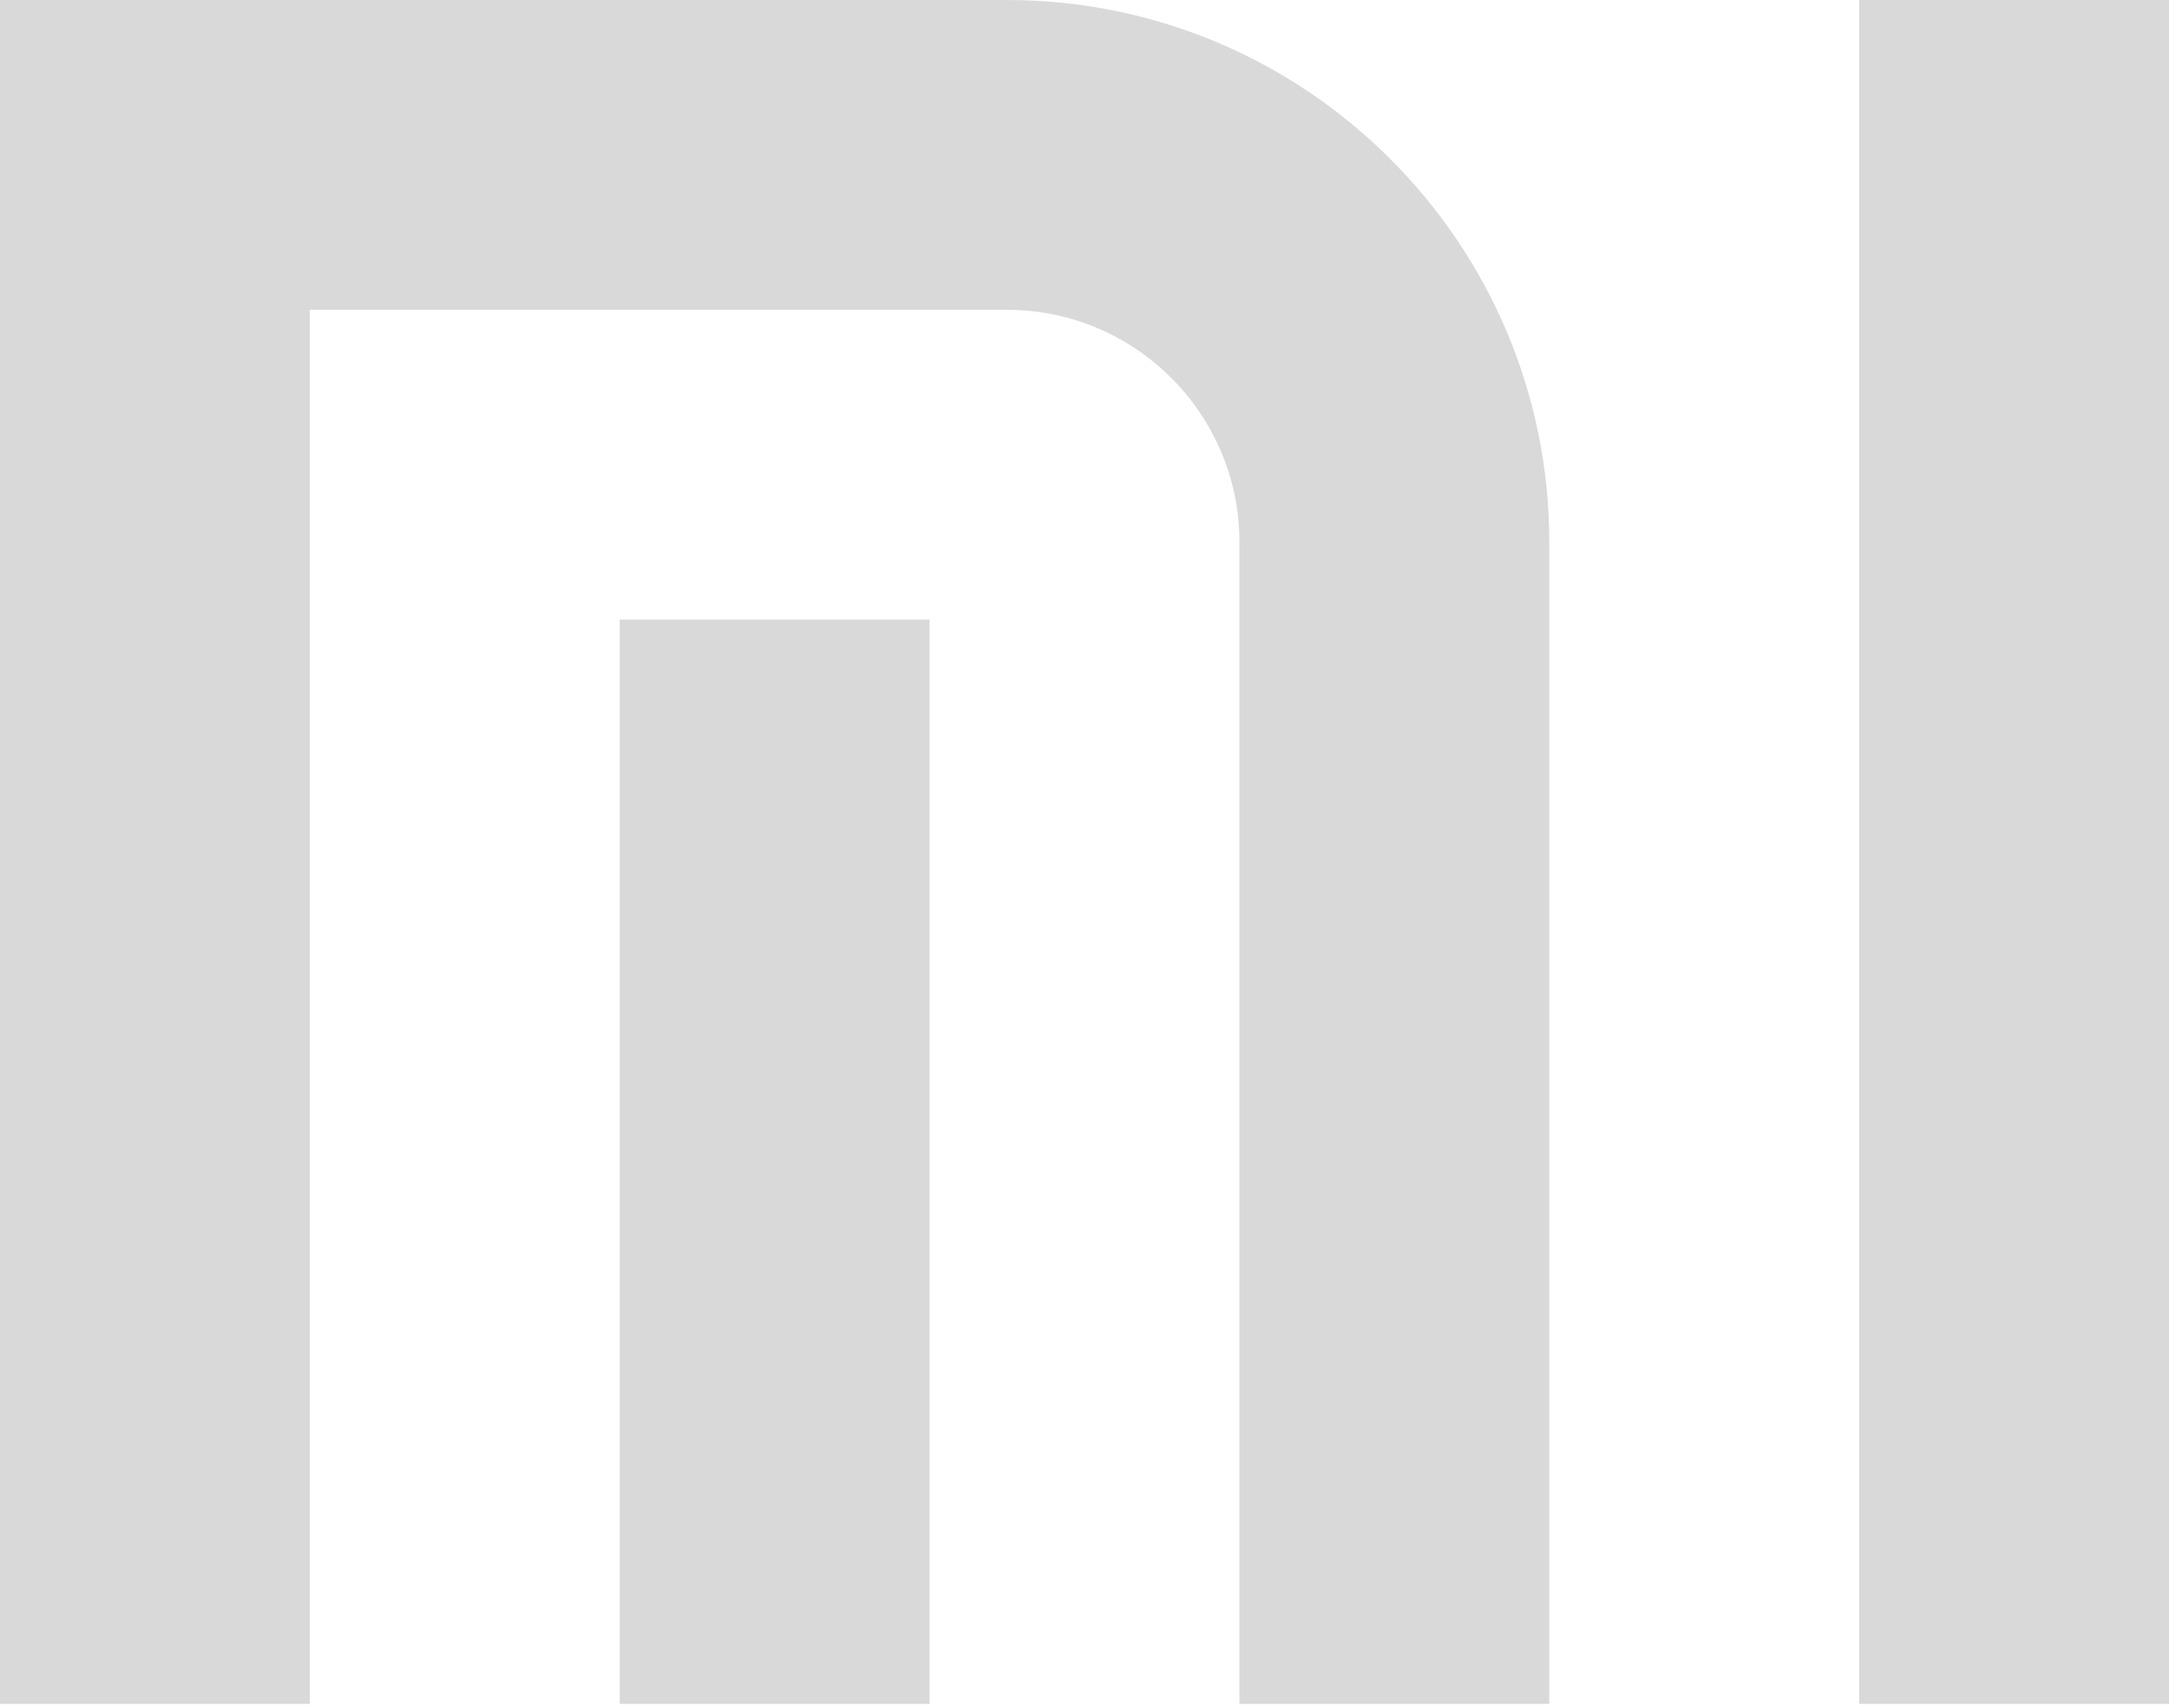
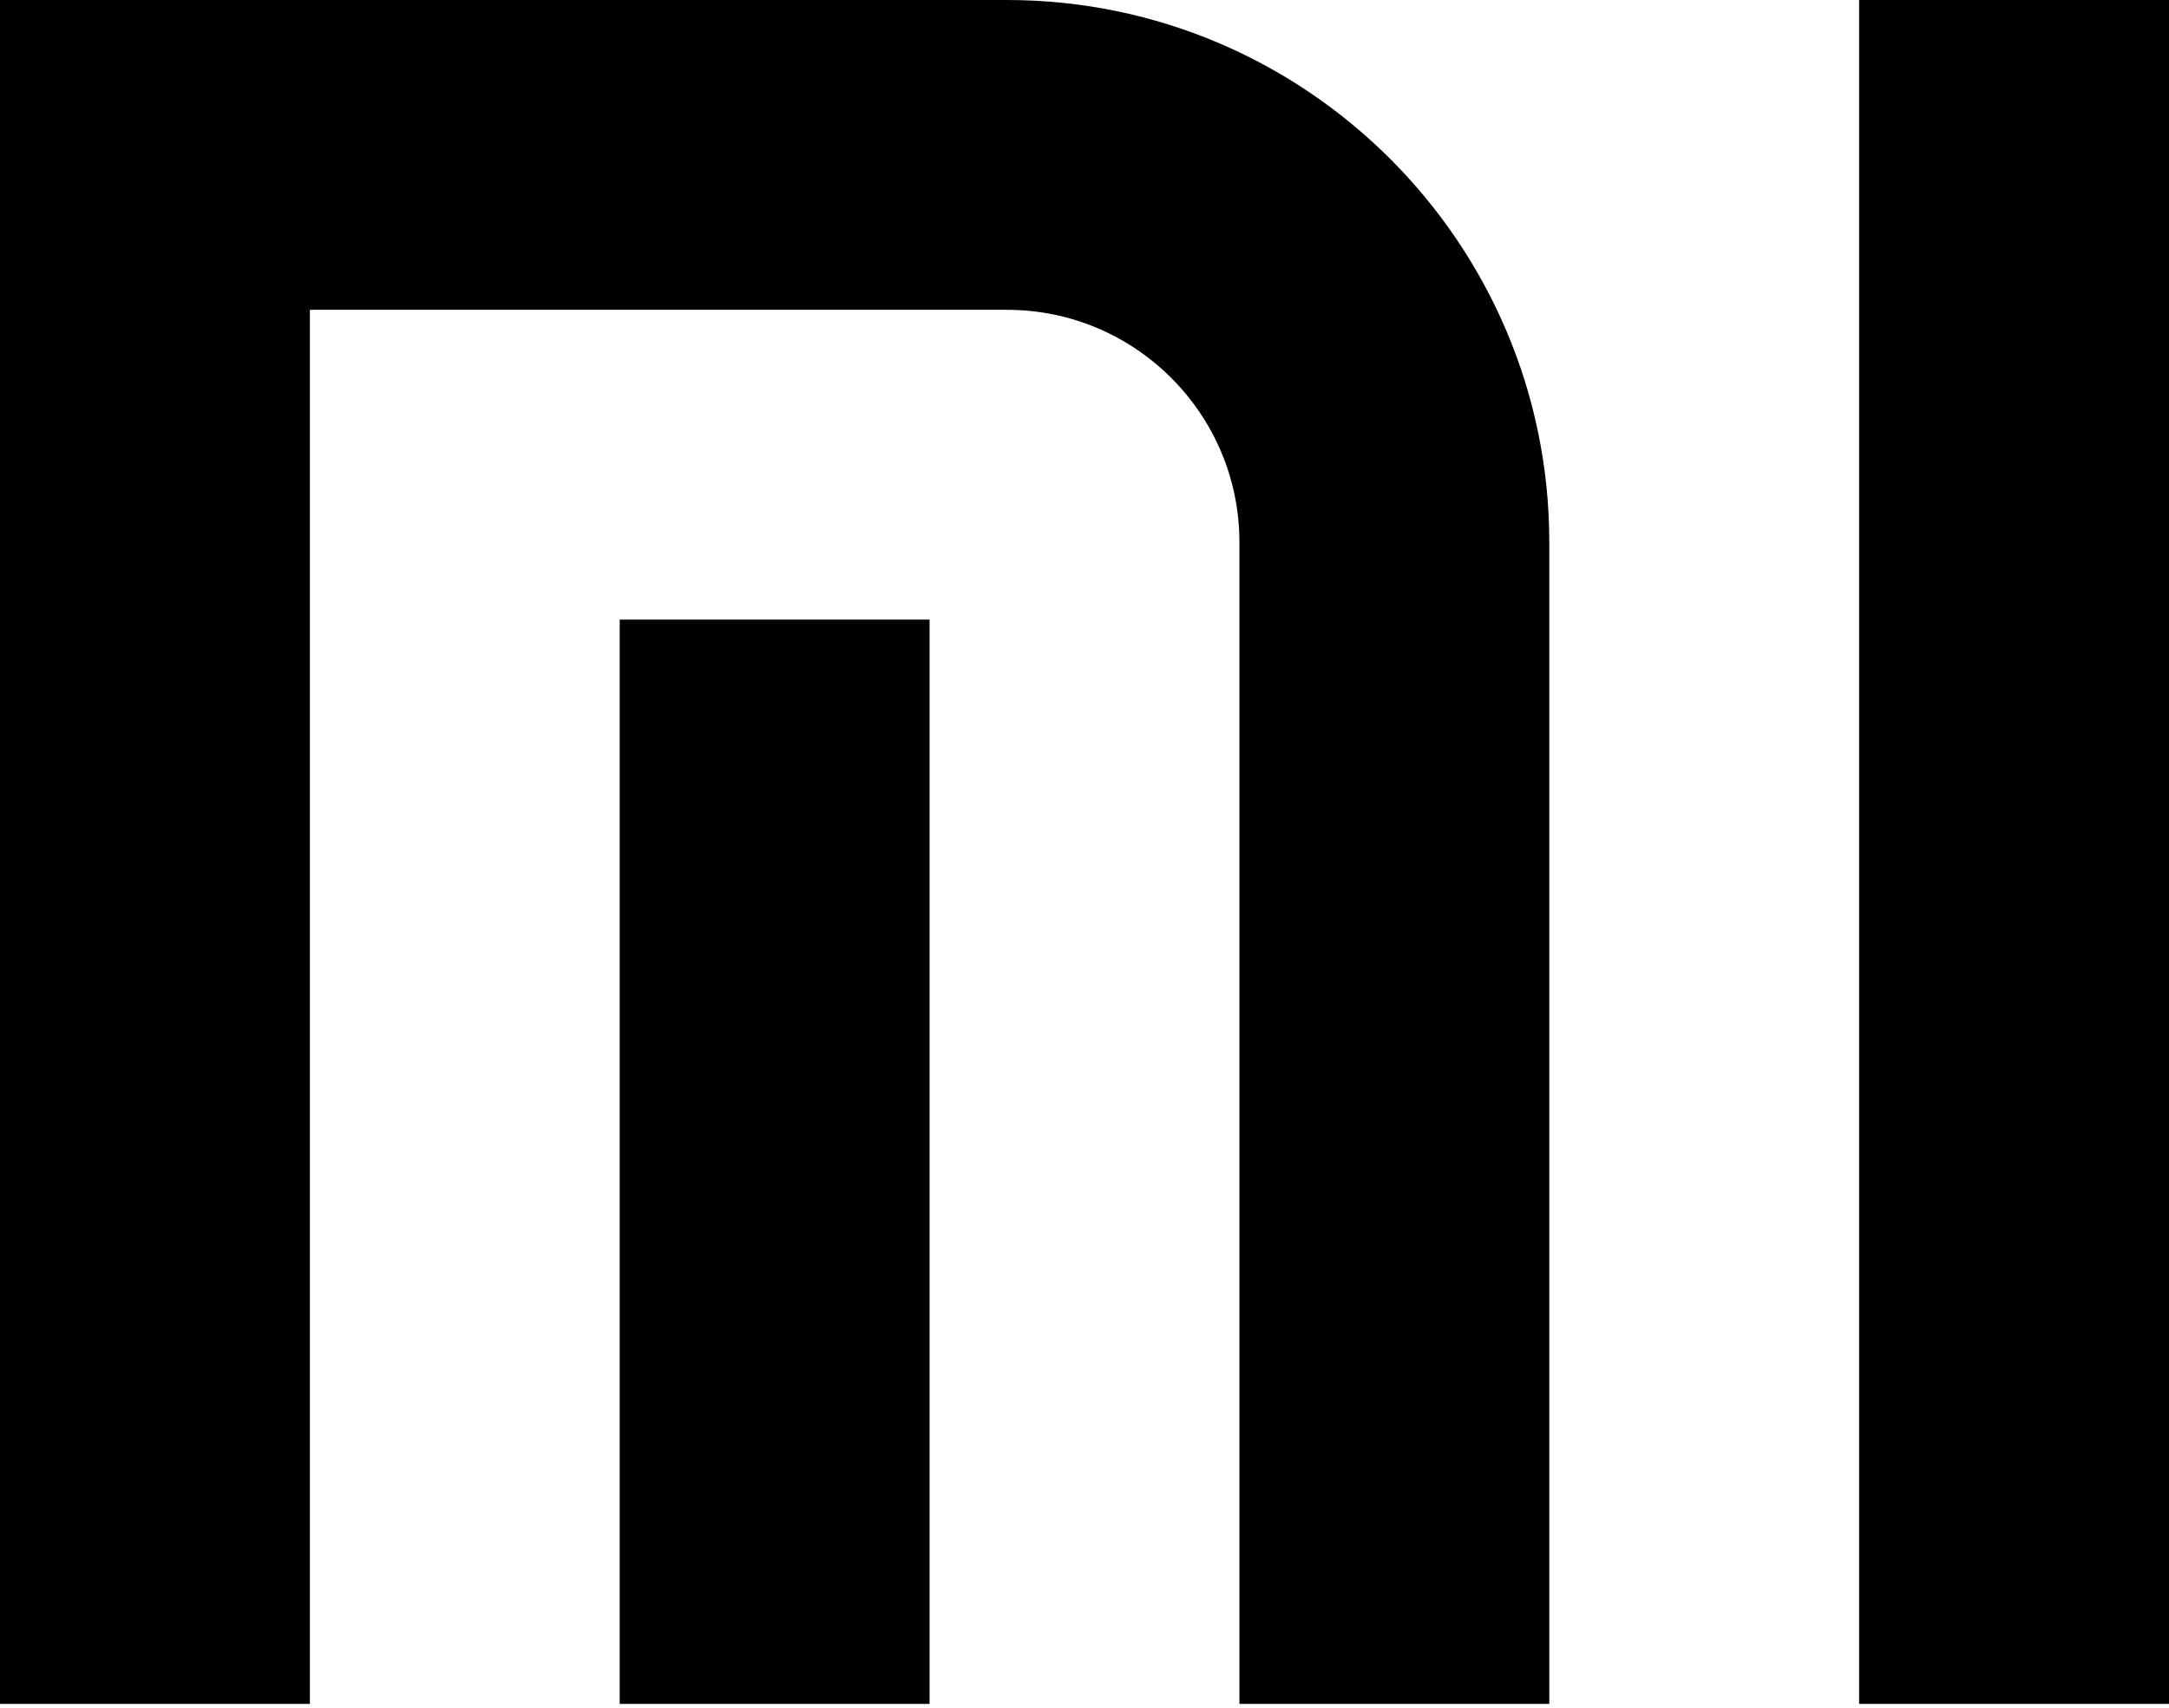
<svg xmlns="http://www.w3.org/2000/svg" width="80" height="63" viewBox="0 0 80 63" fill="none">
-   <g id="xiaomi" opacity="0.15">
+   <g id="xiaomi" opacity="1">
    <g id="Group">
      <g id="Group_2">
        <path id="Vector" d="M37.143 0H0V62.857H11.429V11.429H37.143C41.869 11.429 45.714 15.274 45.714 20V62.857H57.143V20C57.143 8.971 48.171 0 37.143 0Z" fill="black" />
      </g>
    </g>
    <g id="Group_3">
      <g id="Group_4">
        <path id="Vector_2" d="M34.286 22.857H22.857V62.857H34.286V22.857Z" fill="black" />
      </g>
    </g>
    <g id="Group_5">
      <g id="Group_6">
        <path id="Vector_3" d="M80 0H68.571V62.857H80V0Z" fill="black" />
      </g>
    </g>
  </g>
</svg>
